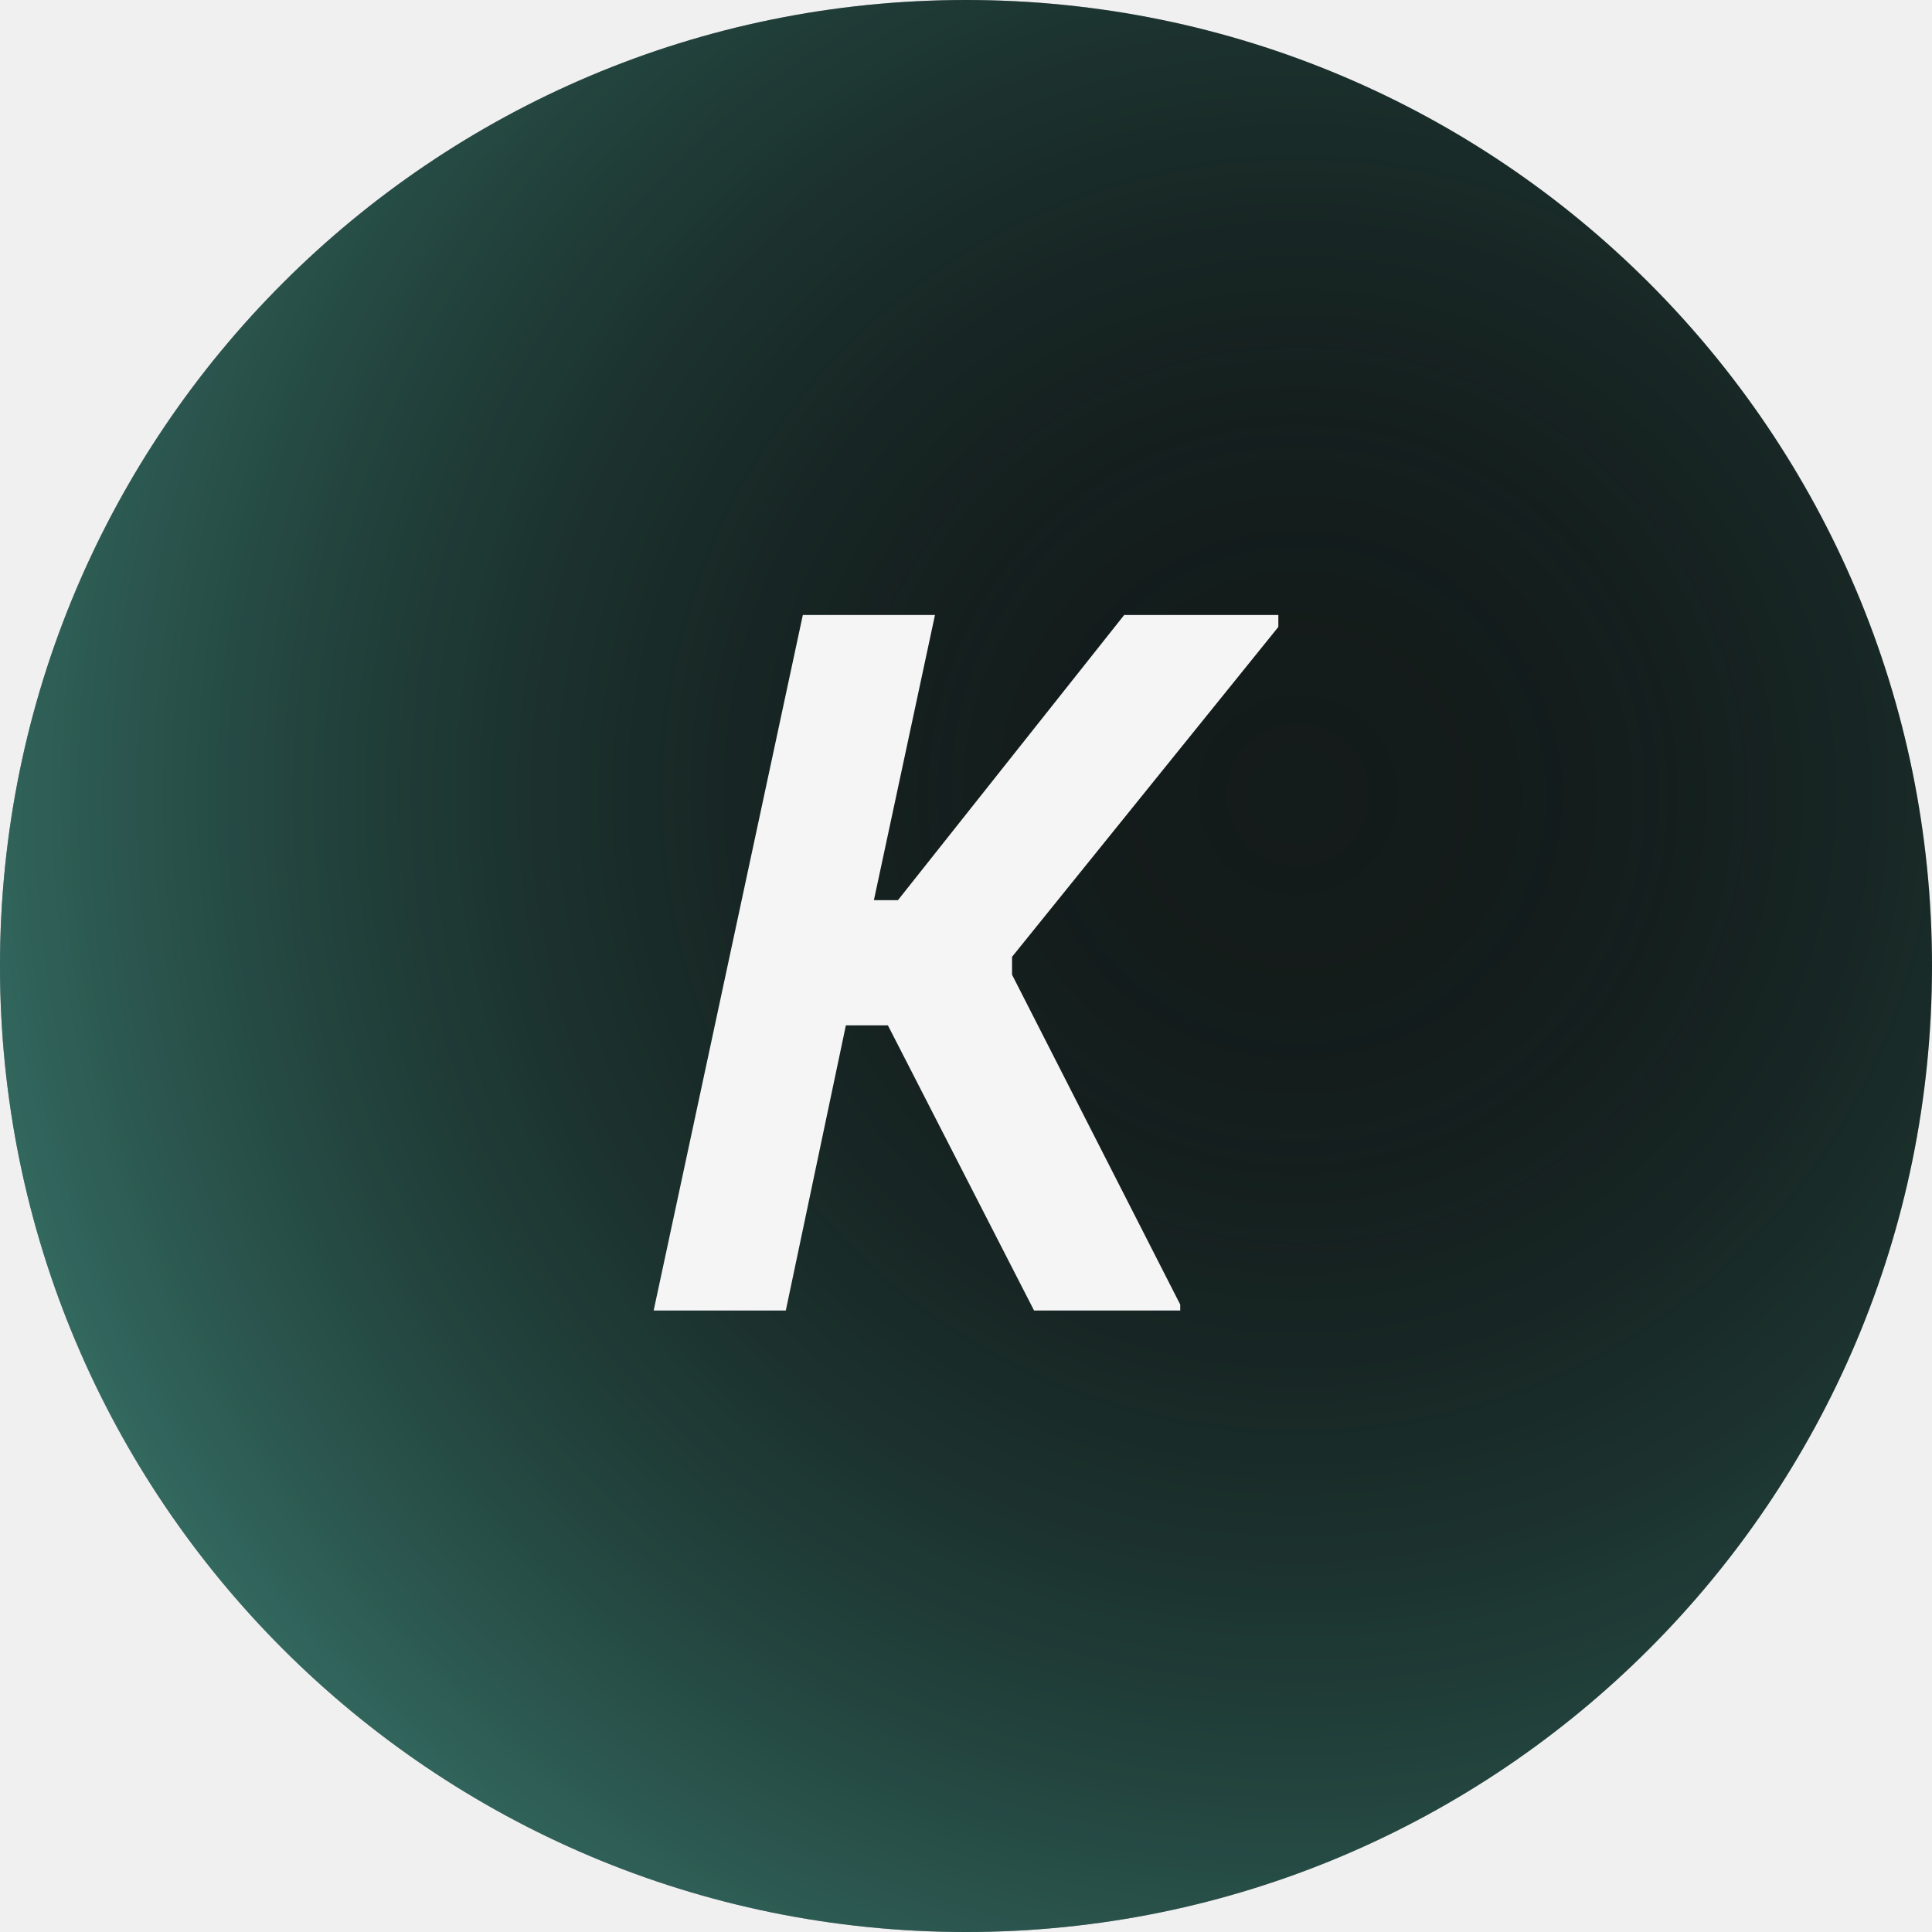
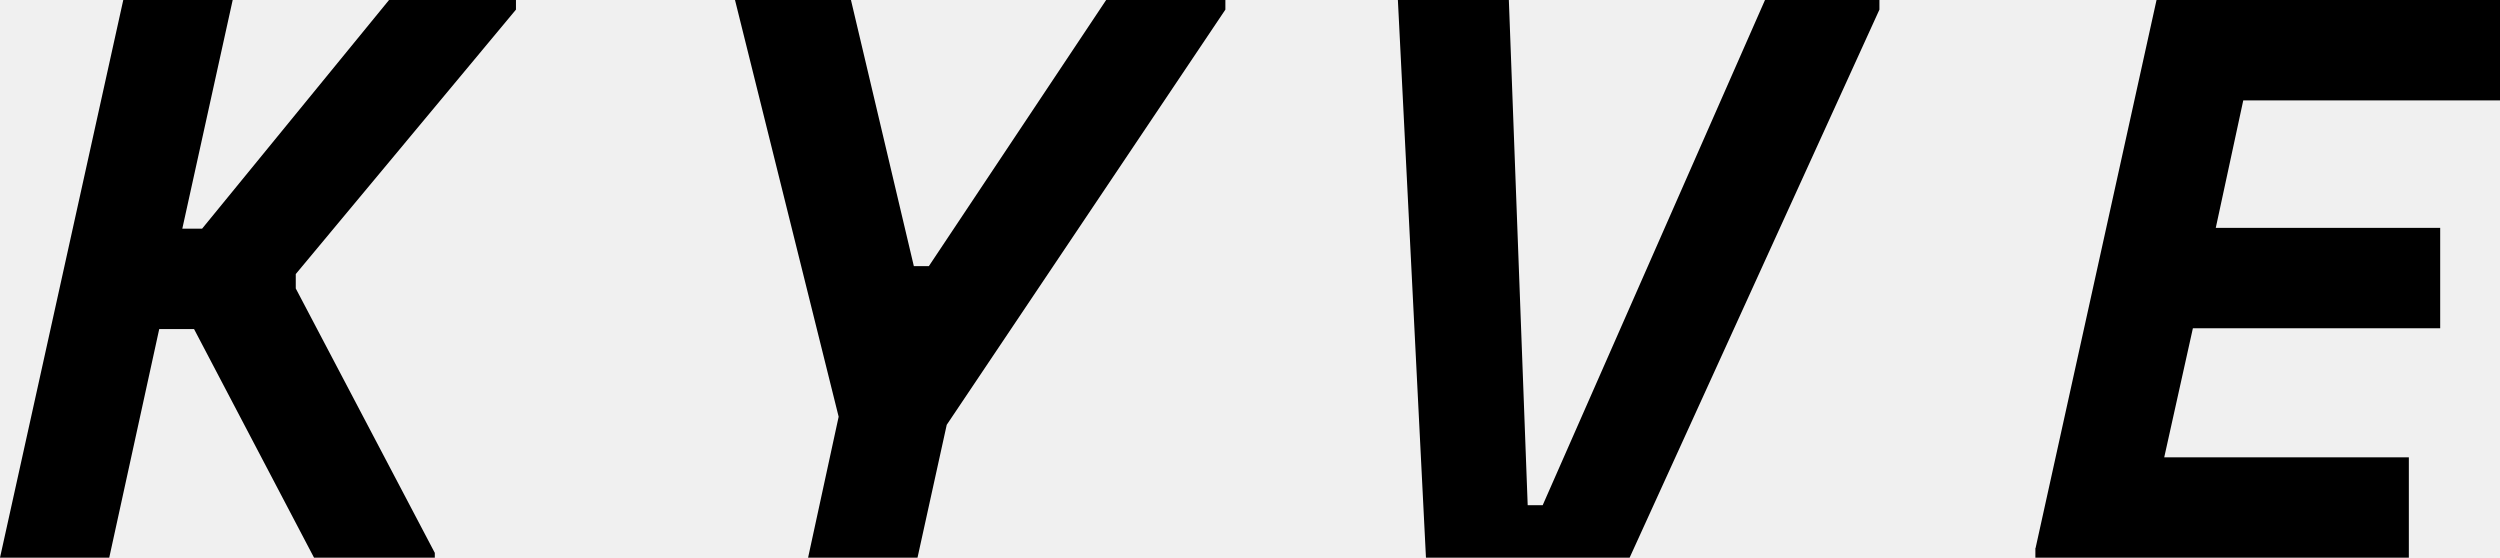
- <svg xmlns="http://www.w3.org/2000/svg" width="600" height="600" viewBox="0 0 600 600" fill="none">
-   <g clip-path="url(#clip0_525_2)">
-     <rect width="600" height="600" rx="300" fill="#141C1B" />
-     <path d="M300 3.48083e-05C134.315 2.03236e-05 -2.03236e-05 134.315 -3.48083e-05 300C-4.9293e-05 465.685 134.315 600 300 600C465.685 600 600 465.685 600 300C600 134.315 465.685 4.9293e-05 300 3.48083e-05Z" fill="url(#paint0_radial_525_2)" fill-opacity="0.5" />
-     <path d="M244.038 407H203L249.324 191H290.362L271.397 279.56H278.859L349.122 191H397V194.703L314.301 297.149V302.703L366.532 405.149V407H321.141L275.75 318.44H262.692L244.038 407Z" fill="#F5F5F5" />
-   </g>
-   <defs>
-     <radialGradient id="paint0_radial_525_2" cx="0" cy="0" r="1" gradientUnits="userSpaceOnUse" gradientTransform="translate(402.945 246.866) rotate(-180) scale(436.408)">
-       <stop stop-opacity="0" />
-       <stop offset="1" stop-color="#58C6B2" />
-     </radialGradient>
-     <clipPath id="clip0_525_2">
-       <rect width="600" height="600" rx="300" fill="white" />
-     </clipPath>
-   </defs>
+ <svg xmlns="http://www.w3.org/2000/svg" version="1.1" id="Calque_1" x="0px" y="0px" viewBox="0 0 130 29" style="enable-background:new 0 0 130 29;" xml:space="preserve">
+   <style type="text/css">
+ 	.st0{fill:#000000;}
+ </style>
+   <path class="st0" d="M5.68,29H0L6.41,0h5.69L9.48,11.89h1.03L20.23,0h6.6v0.5L15.38,14.25V15l7.23,13.75V29h-6.28l-6.24-11.89H8.28  L5.68,29z M63.72,0.5L49.23,22.09L47.71,29h-5.69l1.59-7.33L38.22,0h6.03l3.27,13.84h0.78L57.52,0h6.2V0.5z M72.69,0h5.77  l0.98,26.27h0.78L91.78,0h5.95v0.5L84.74,29H74.15L72.69,0z M105.85,28.5L112.14,0H130v5.22h-13.35l-1.43,6.63h11.67v5.22h-12.86  l-1.49,6.71h12.72V29h-19.42V28.5z" />
</svg>
